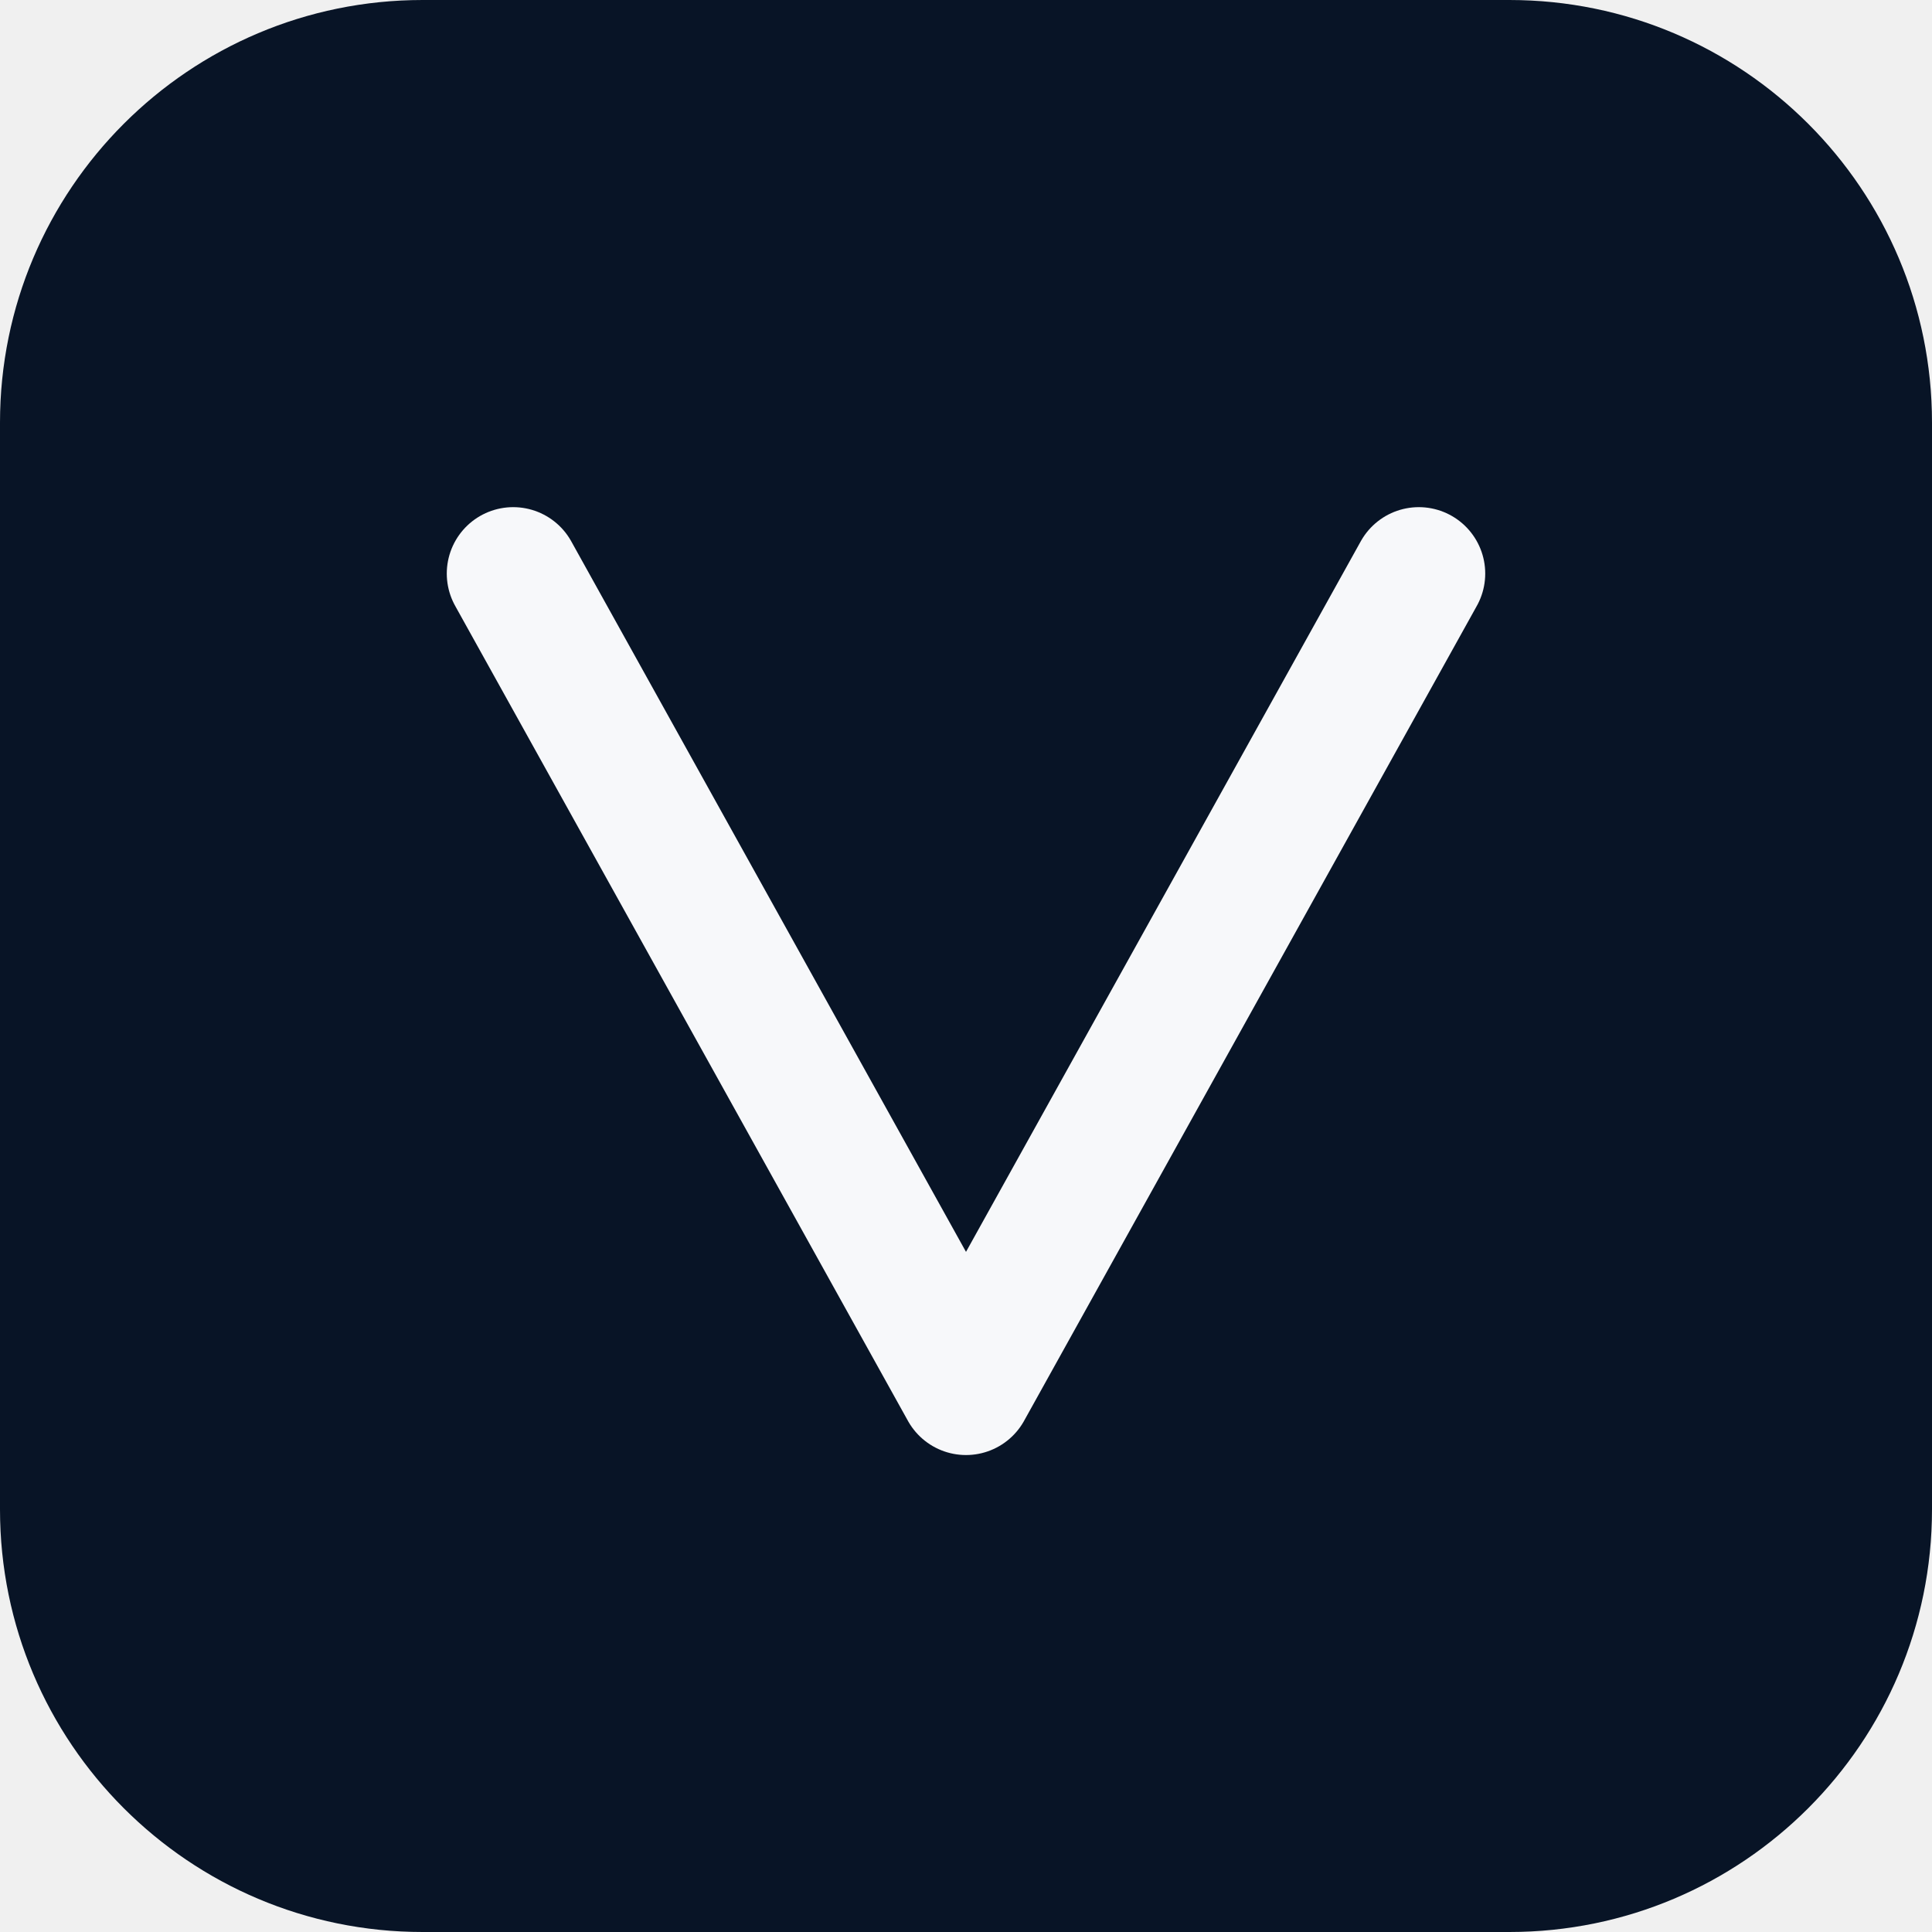
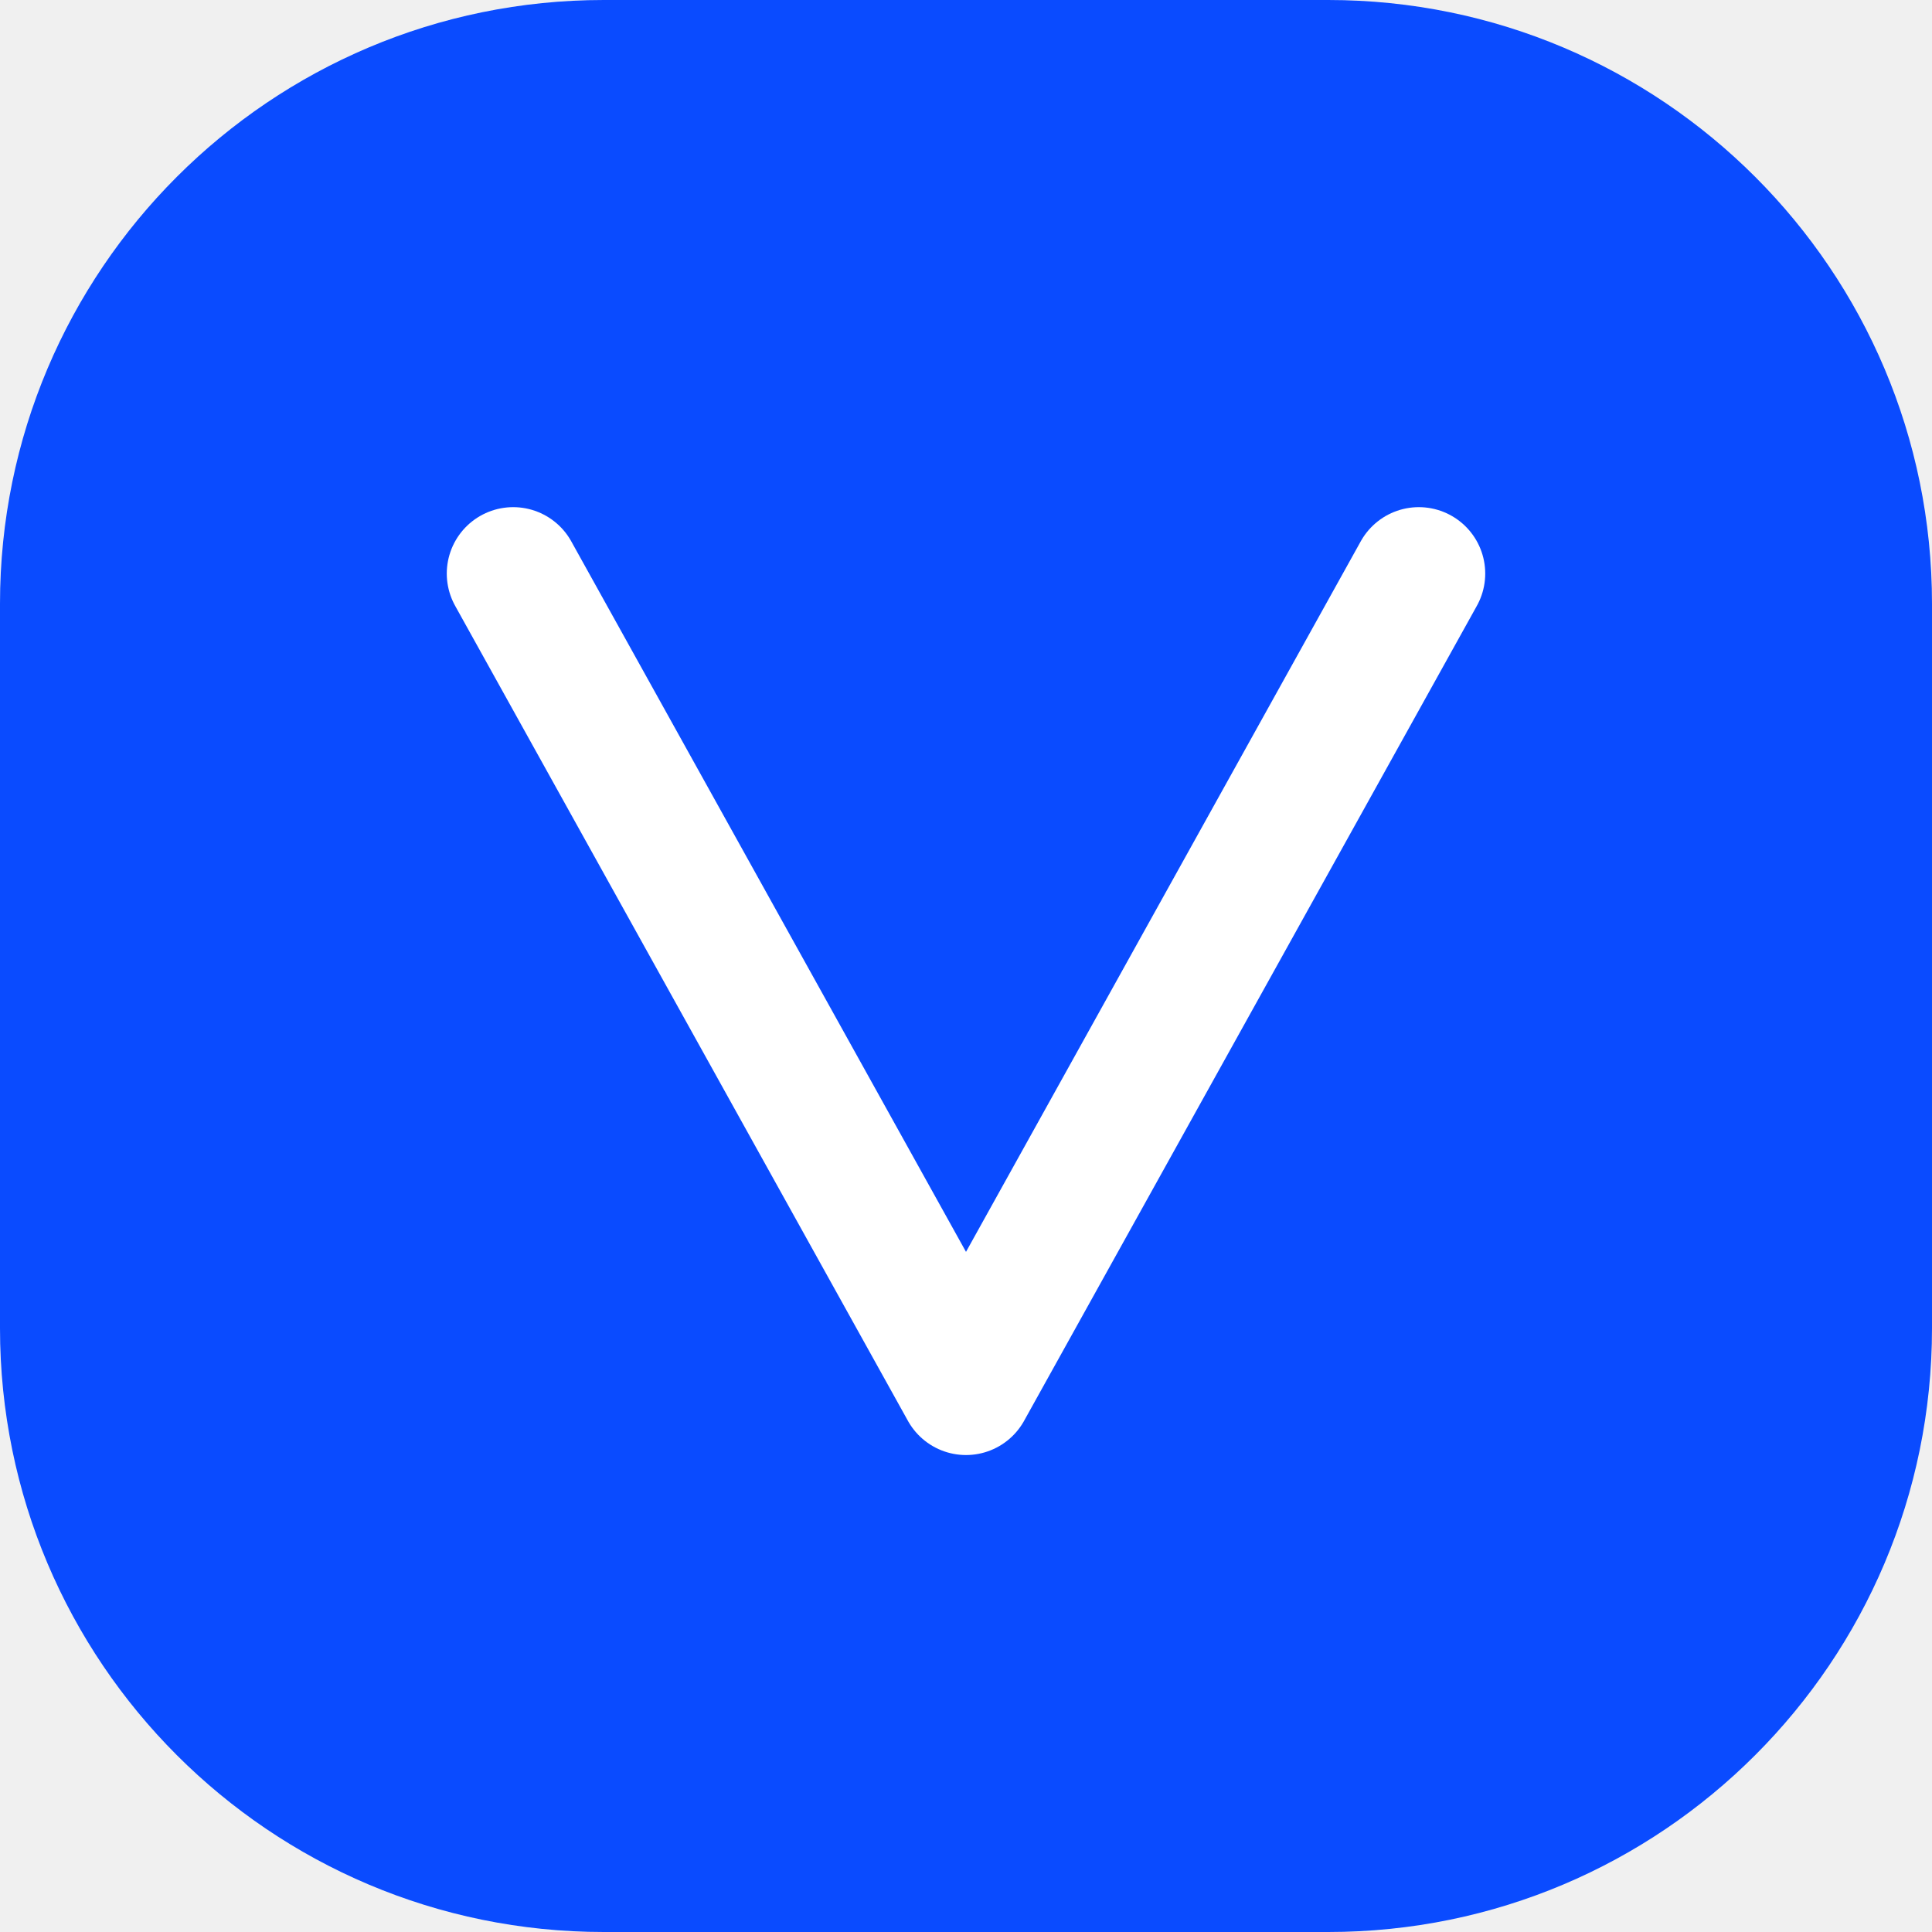
<svg xmlns="http://www.w3.org/2000/svg" viewBox="0 0 32 32">
-   <rect width="32" height="32" rx="7" fill="#081426" />
-   <path d="M8.5 9.5 L16 23 L23.5 9.5" fill="none" stroke="#F7F8FA" stroke-width="2.2" stroke-linecap="round" stroke-linejoin="round" />
+   <rect width="32" height="32" rx="10" fill="#0A4BFF" />
+   <path d="M8.5 9.5 L16 23 L23.5 9.5" fill="none" stroke="#ffffff" stroke-width="2.2" stroke-linecap="round" stroke-linejoin="round" />
</svg>
